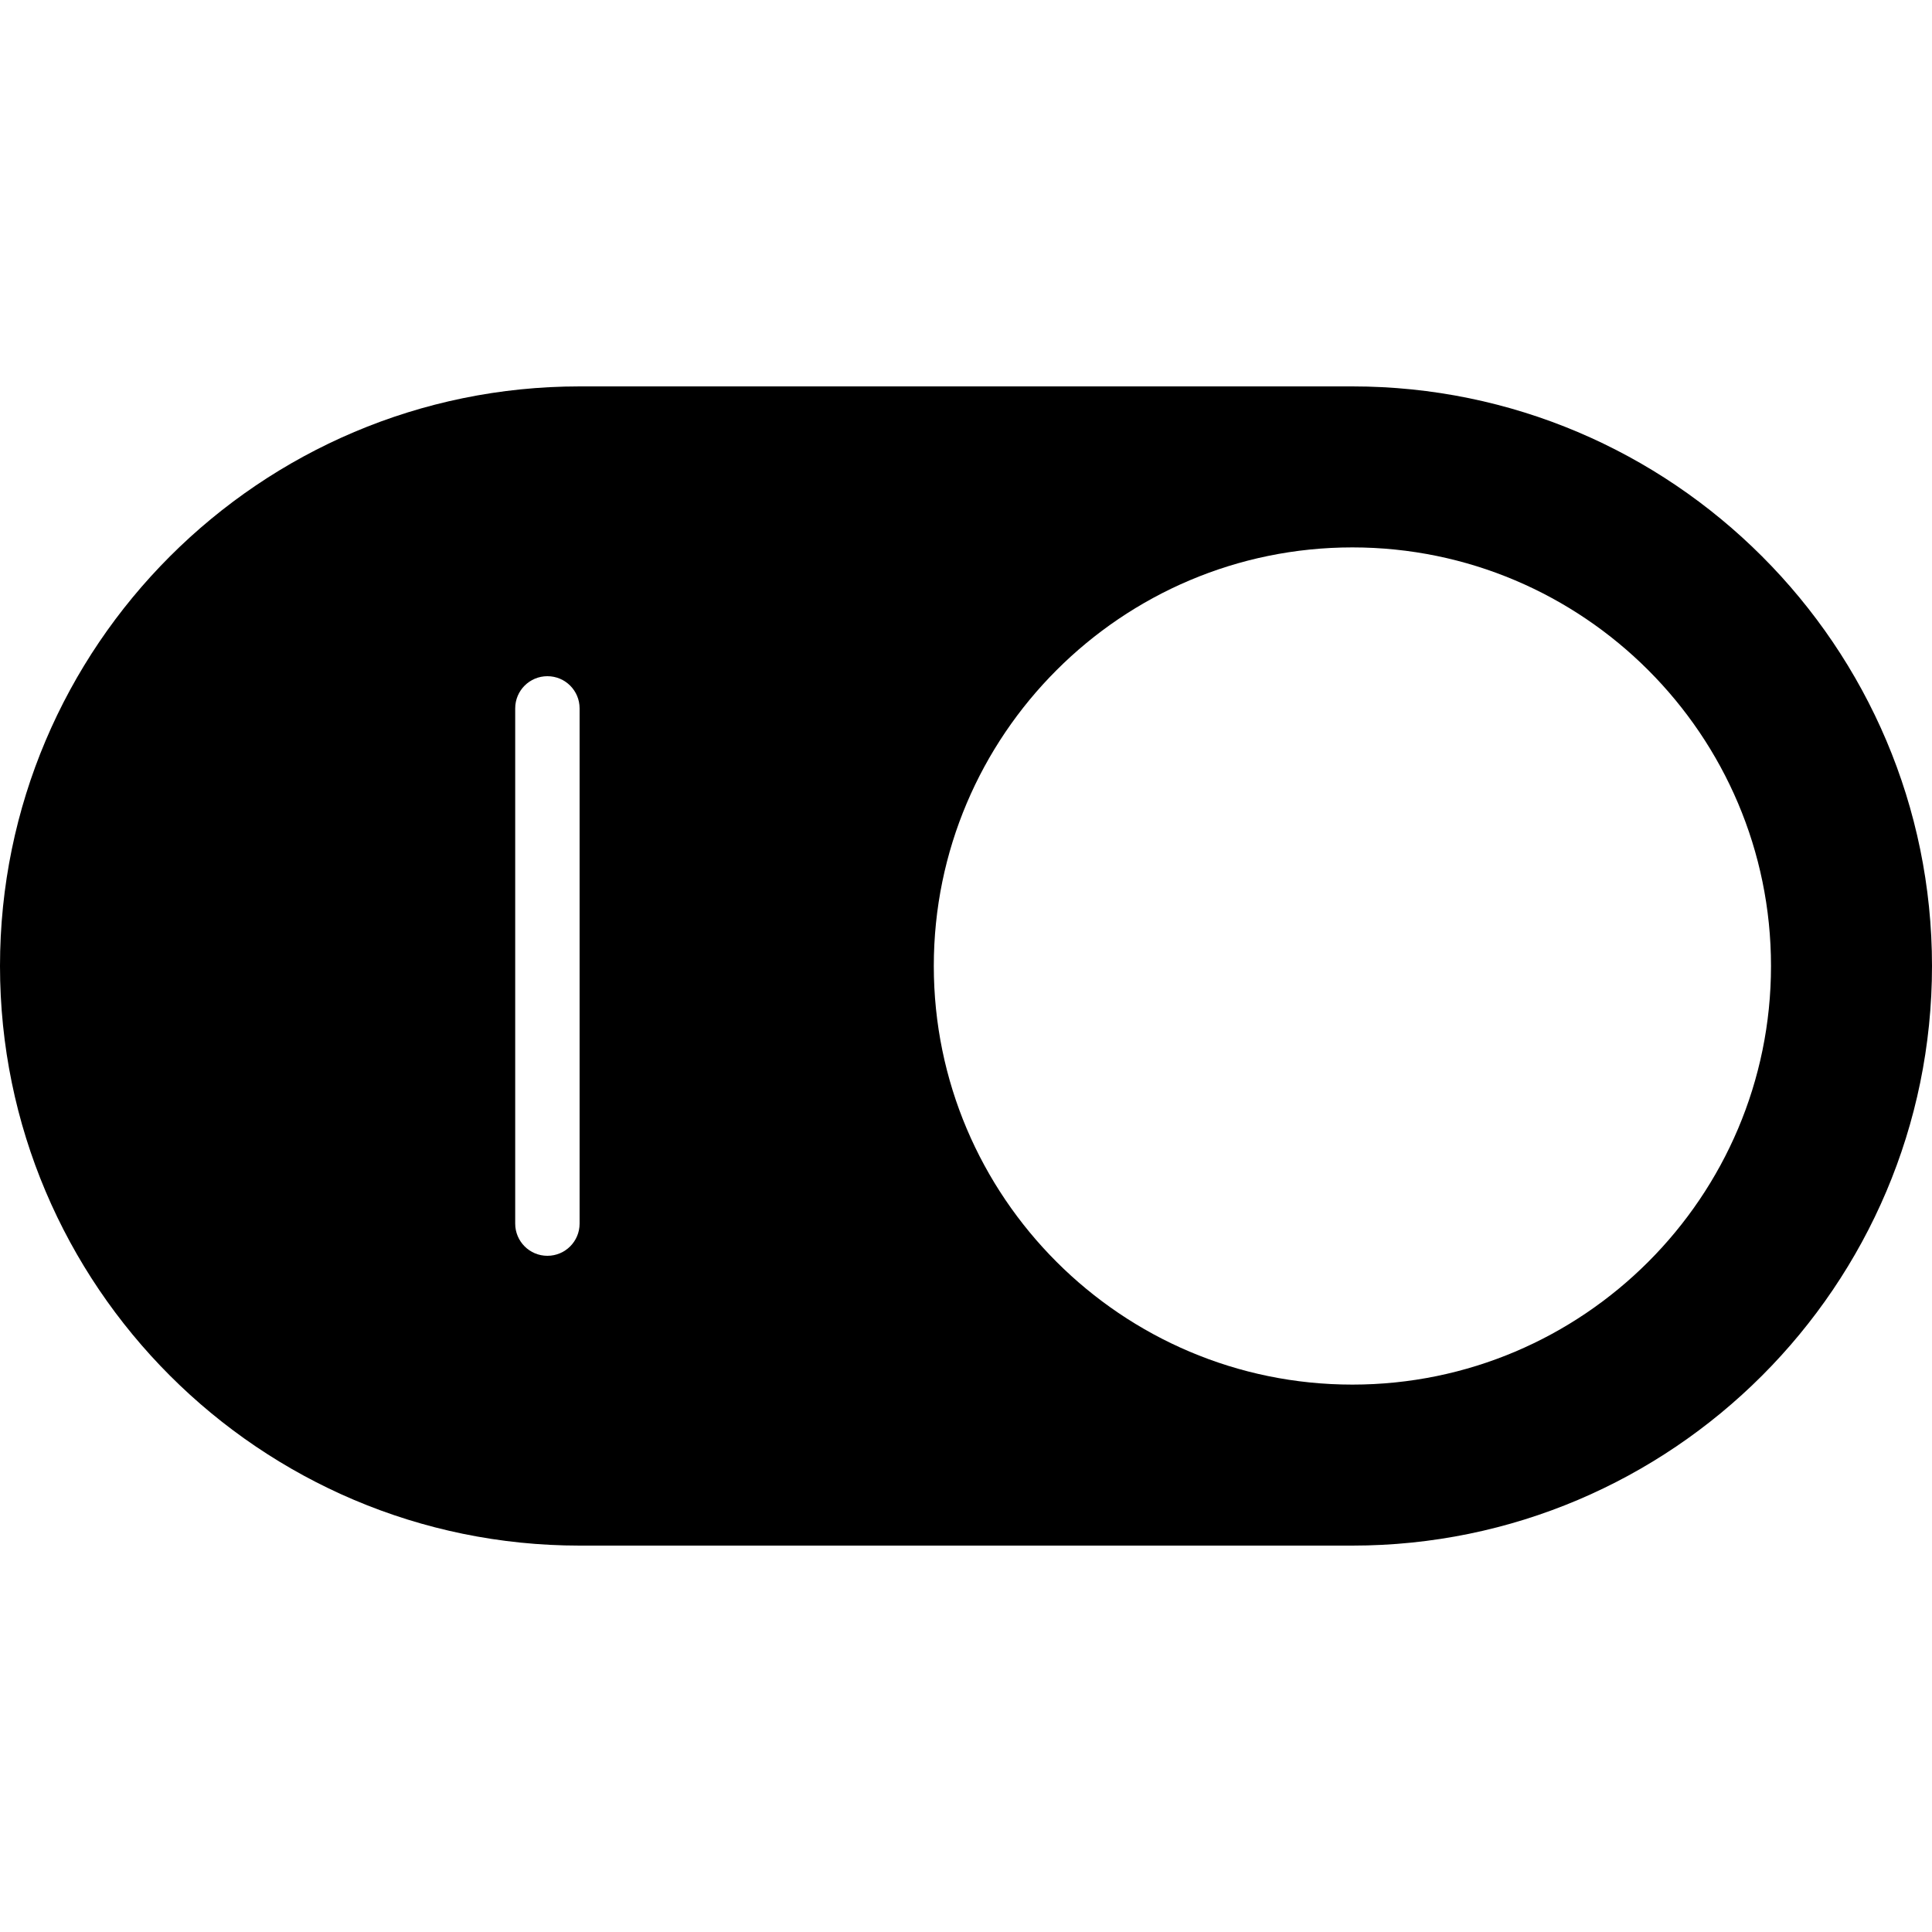
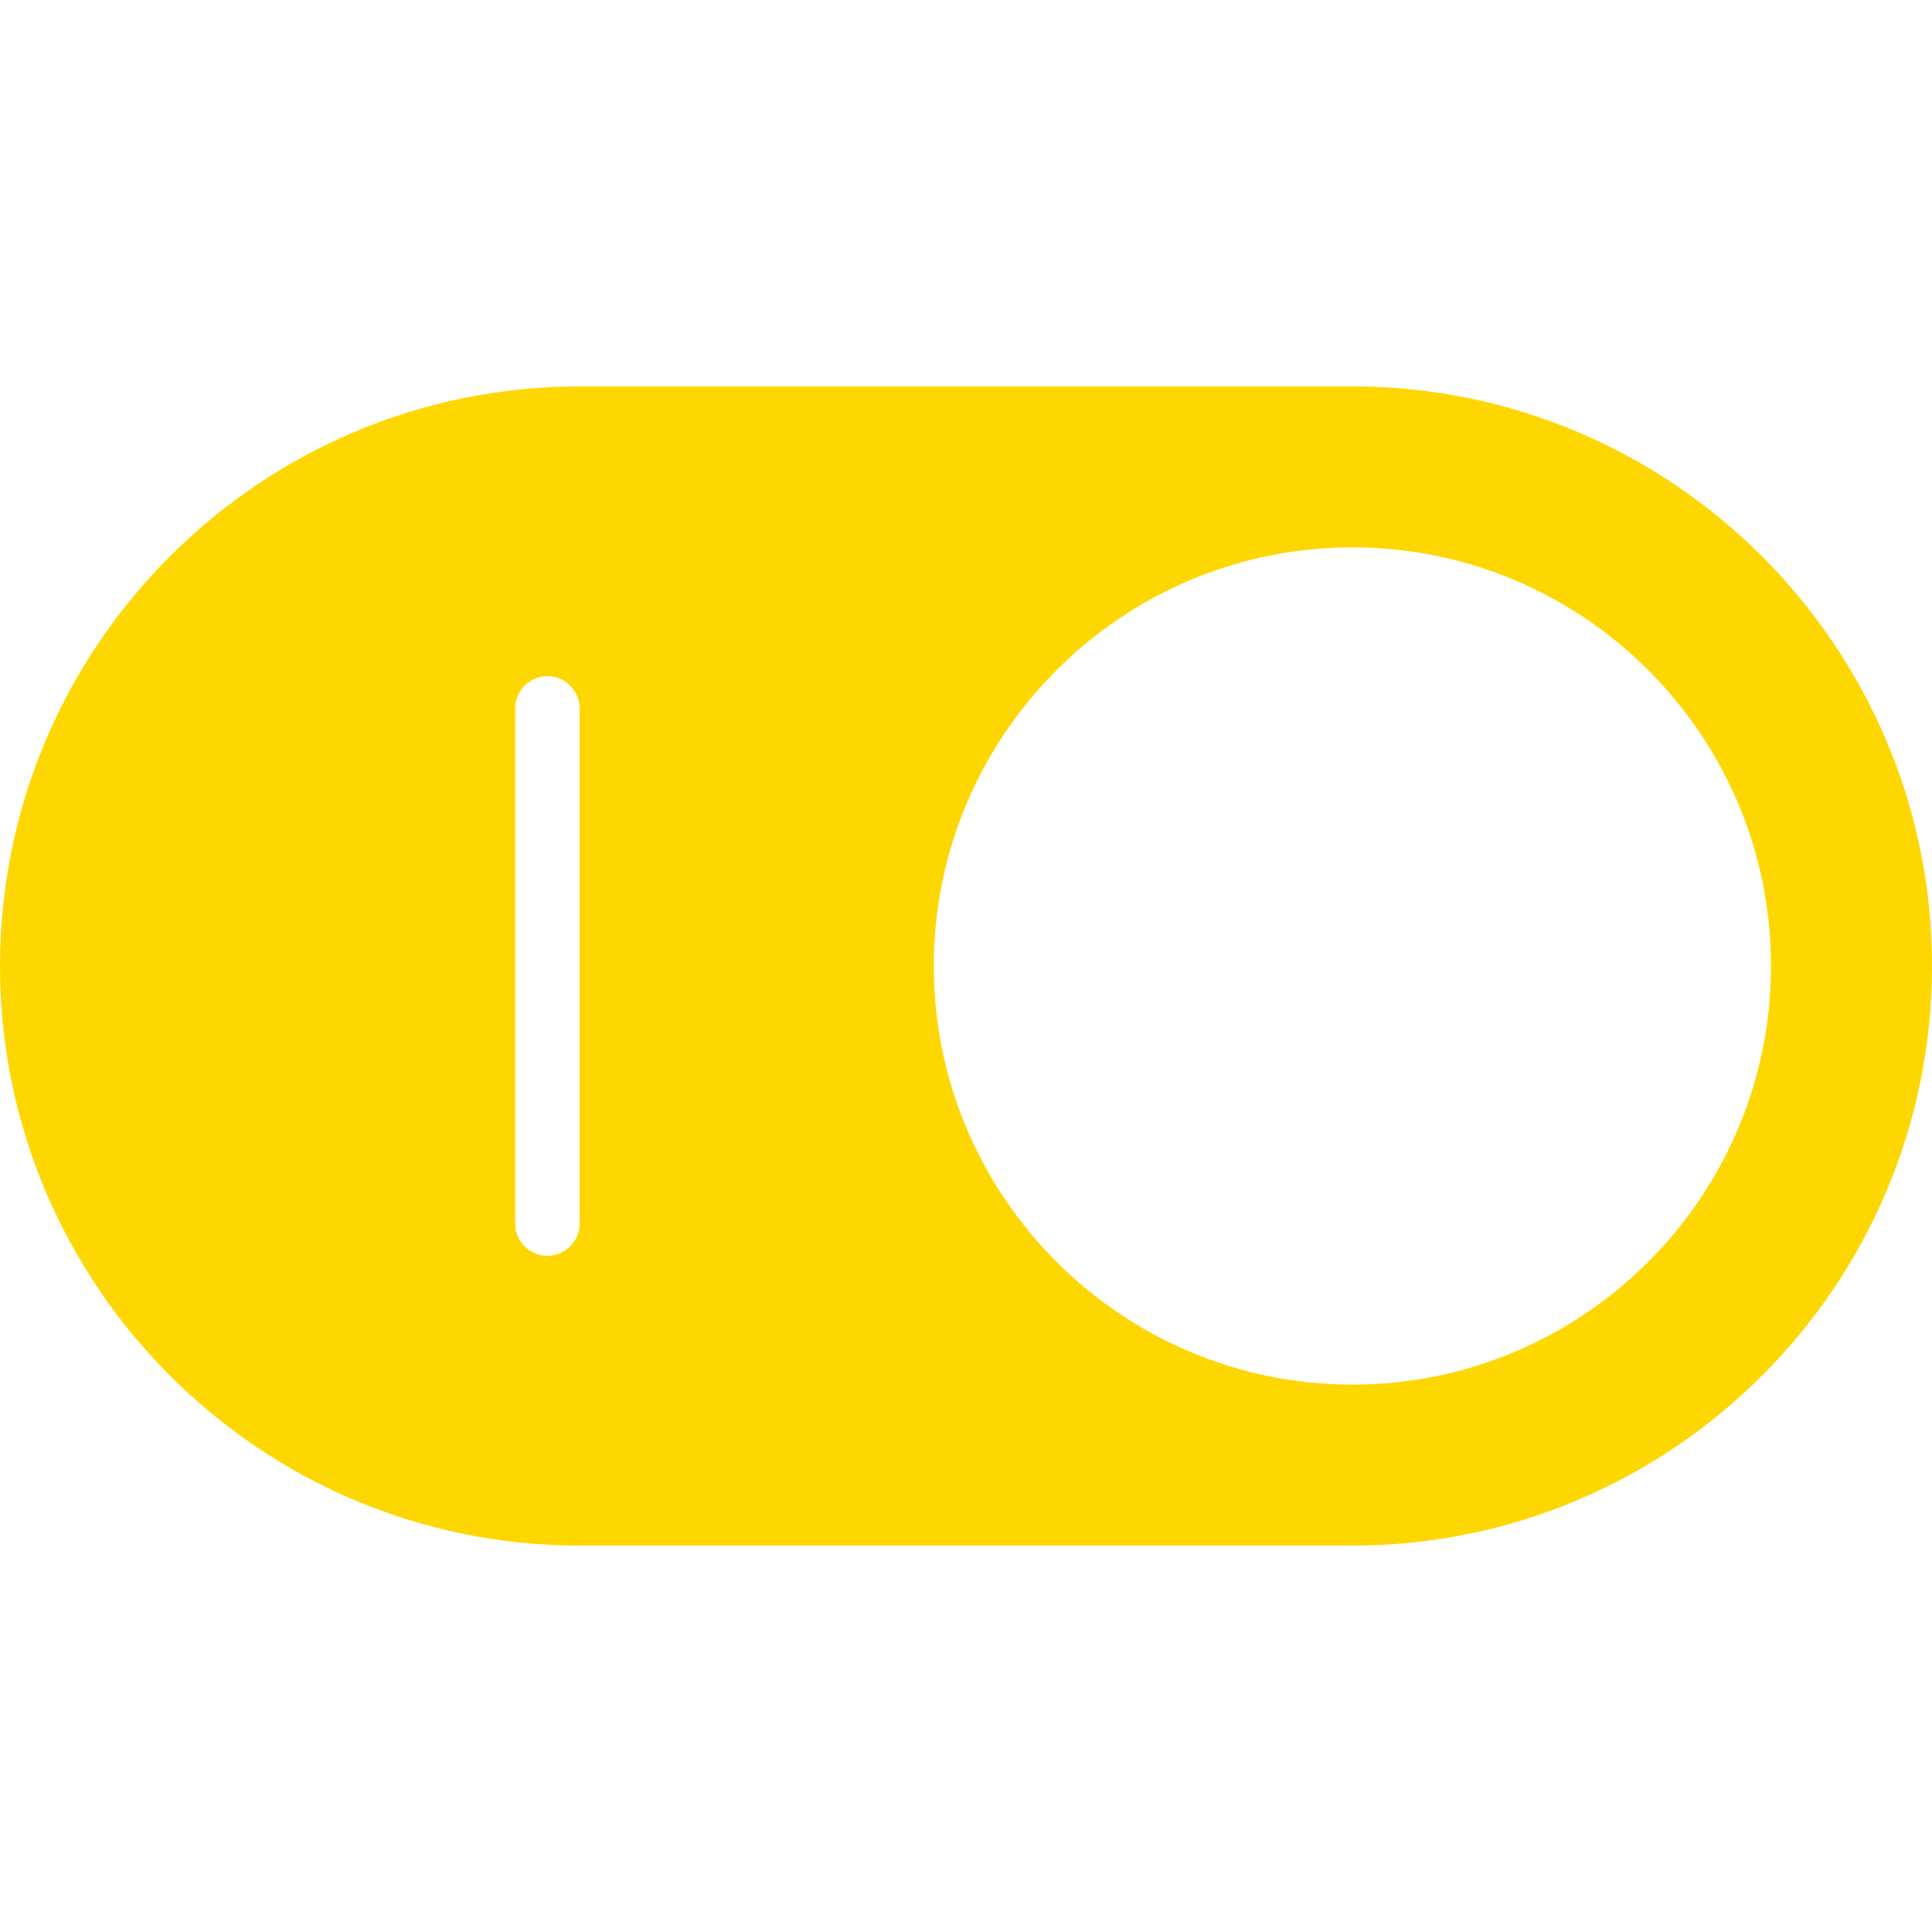
- <svg xmlns="http://www.w3.org/2000/svg" fill="#000000" height="800px" width="800px" version="1.1" id="Capa_1" viewBox="0 0 60 60" xml:space="preserve">
+ <svg xmlns="http://www.w3.org/2000/svg" fill="#FFD700" height="800px" width="800px" version="1.1" id="Capa_1" viewBox="0 0 60 60" xml:space="preserve">
  <path d="M42,12H18C8.075,12,0,20.075,0,30s8.075,18,18,18h24c9.925,0,18-8.075,18-18S51.925,12,42,12z M18,38c0,0.553-0.447,1-1,1  s-1-0.447-1-1V22c0-0.553,0.447-1,1-1s1,0.447,1,1V38z M42,43c-7.168,0-13-5.832-13-13s5.832-13,13-13s13,5.832,13,13  S49.168,43,42,43z" />
</svg>
